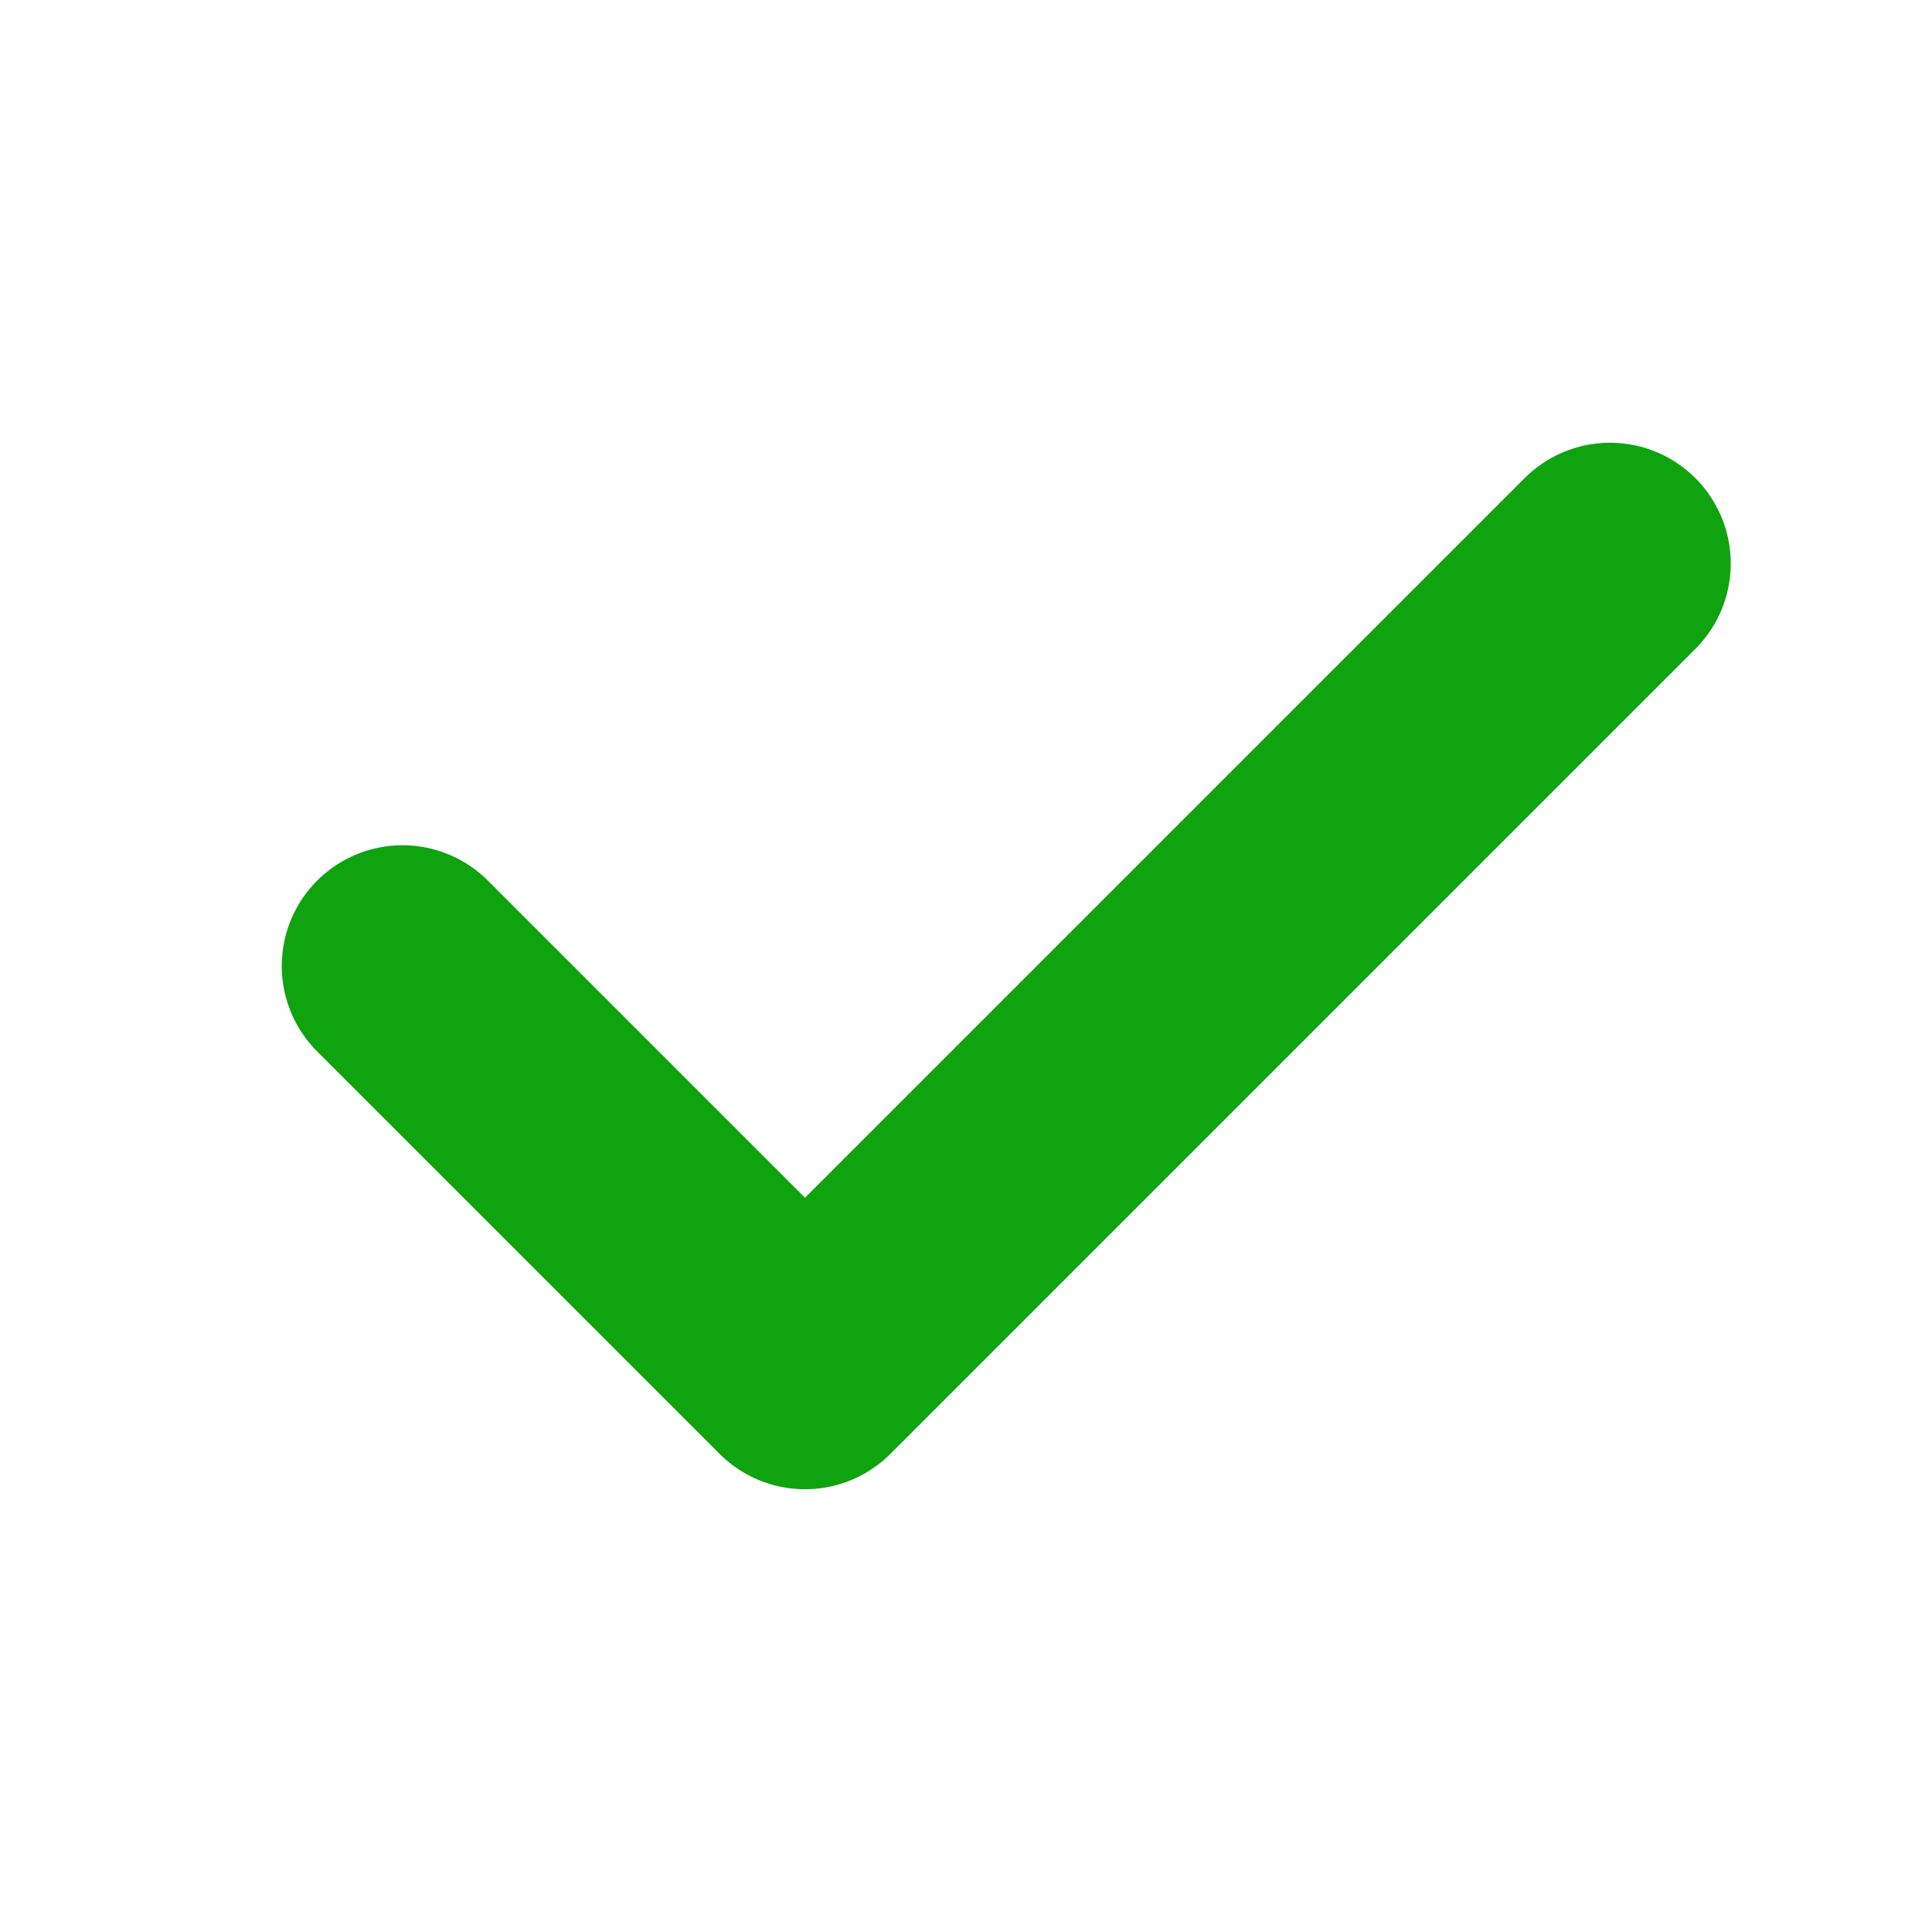
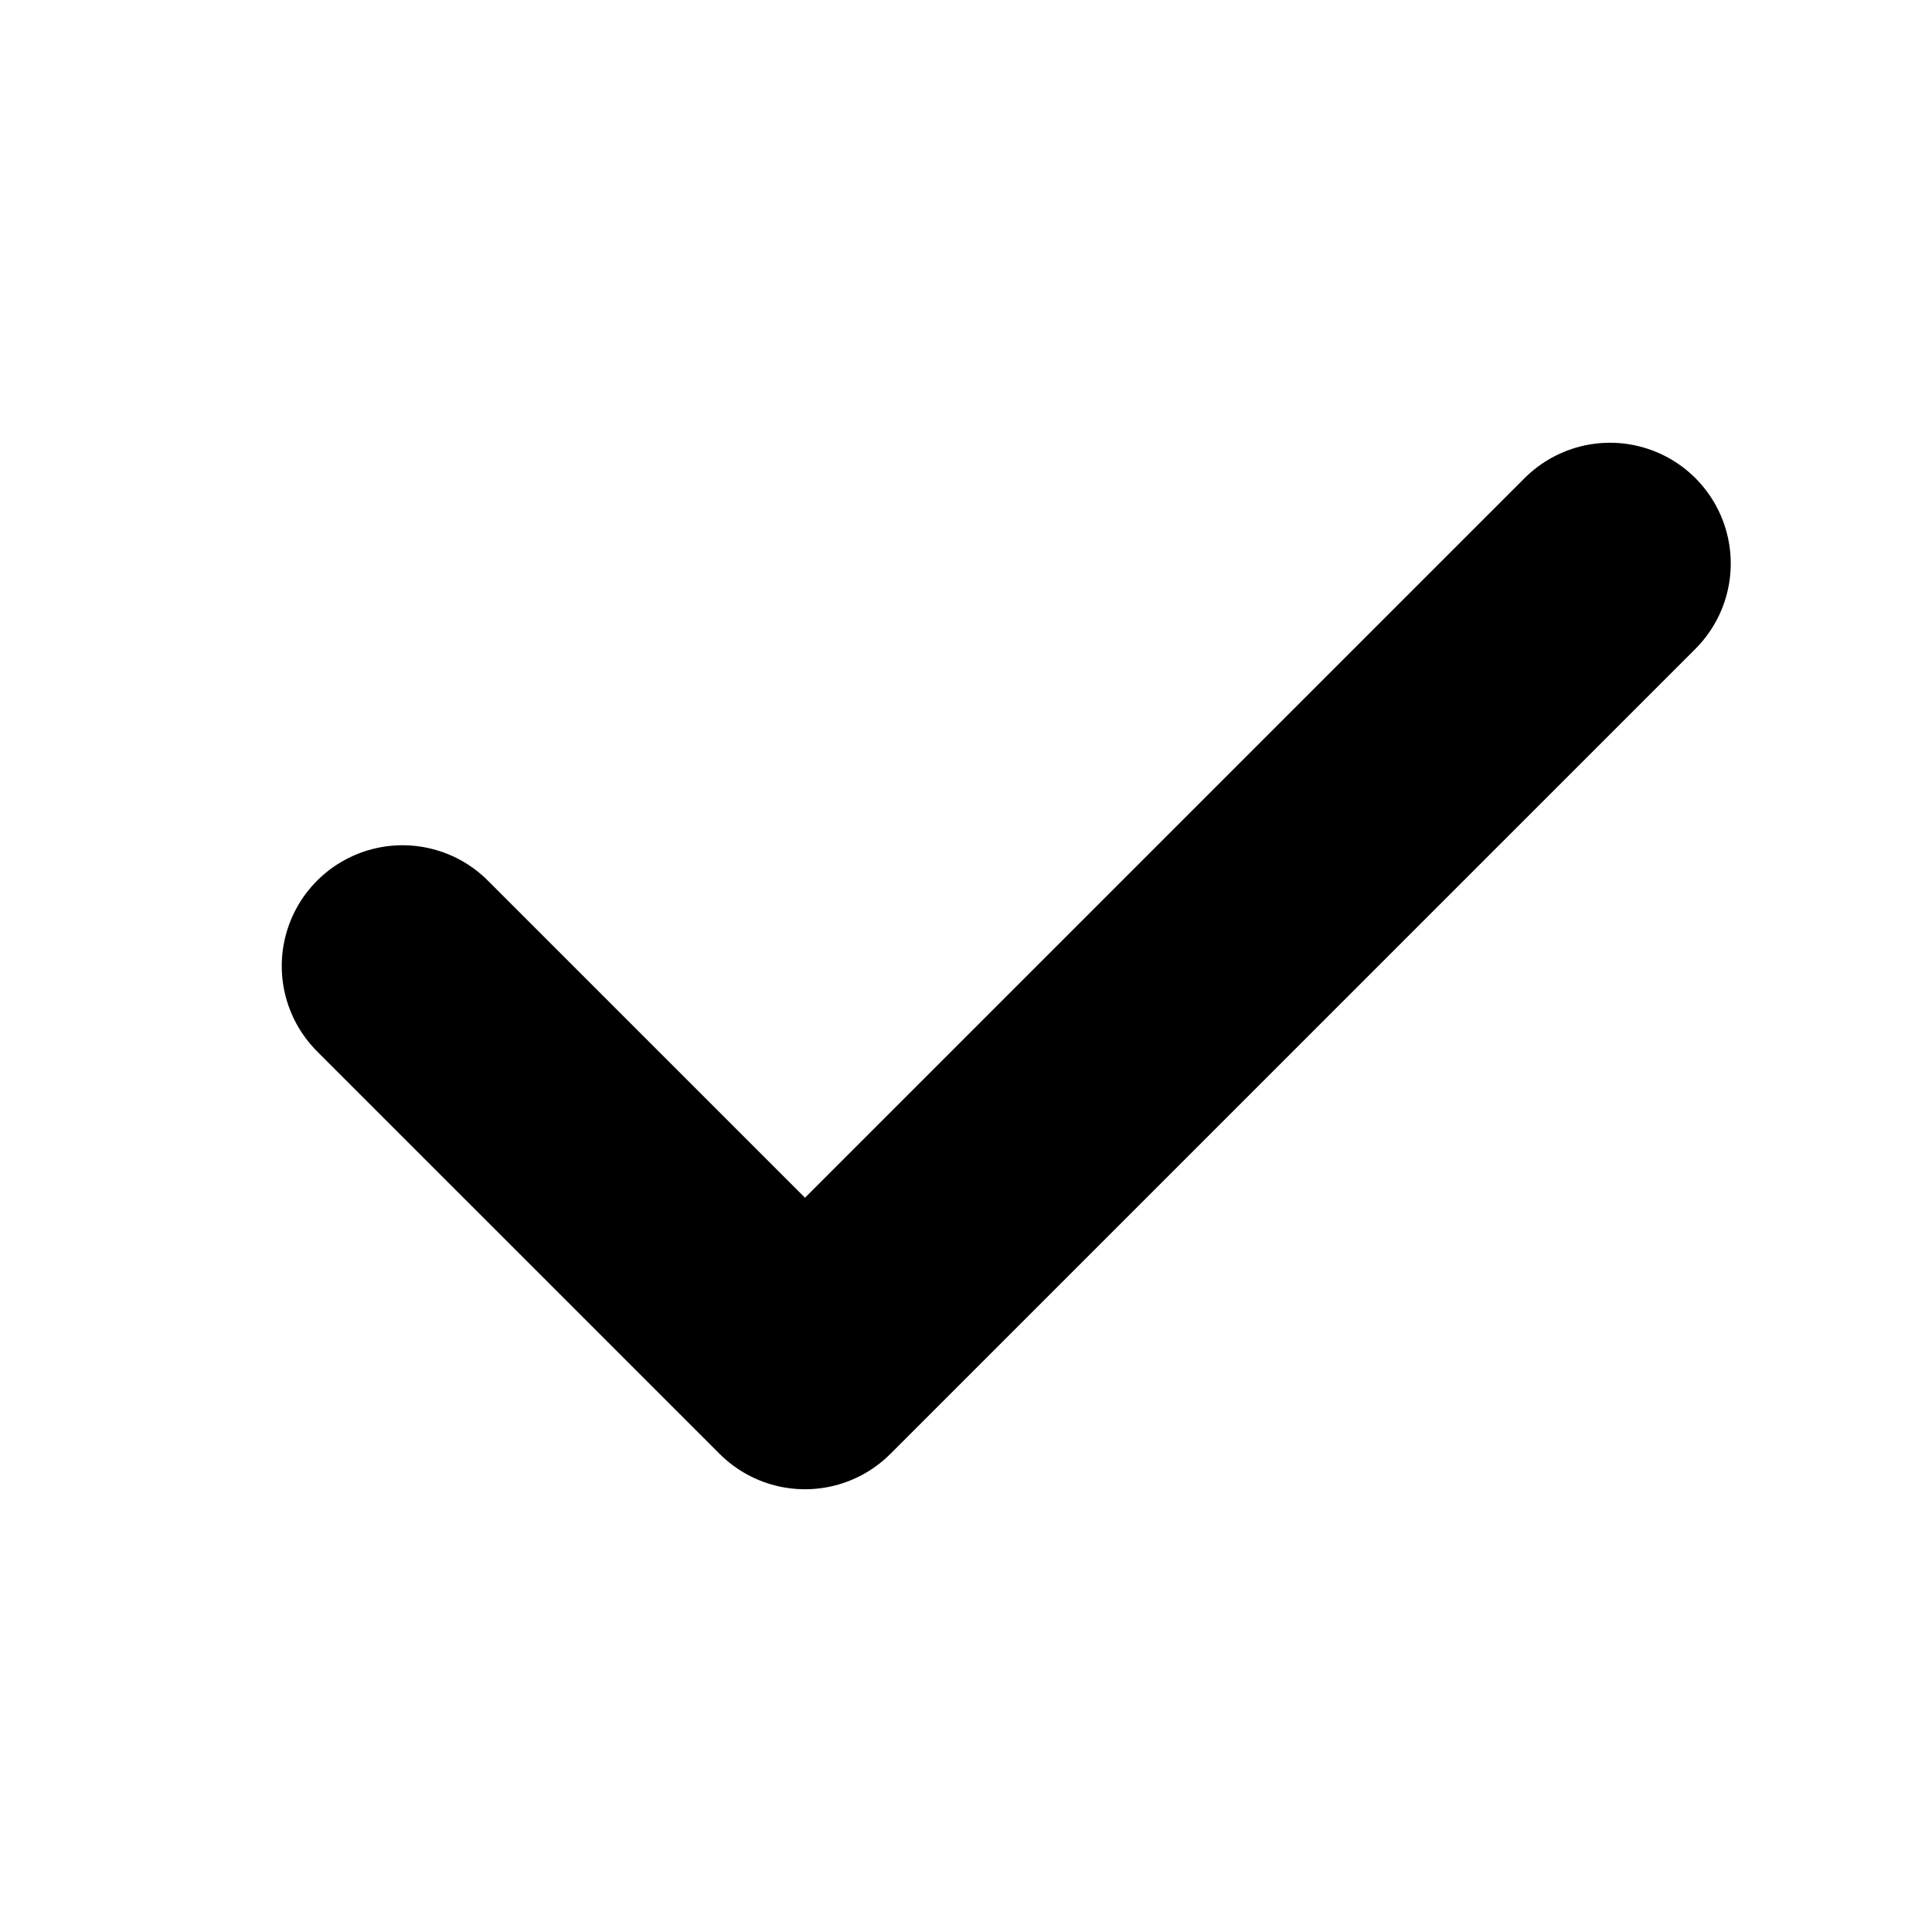
- <svg xmlns="http://www.w3.org/2000/svg" width="24" height="24" viewBox="0 0 24 24" fill="none" stroke="rgb(16, 163, 16)" stroke-width="3" stroke-linecap="round" stroke-linejoin="round" class="icon icon-tabler icons-tabler-outline icon-tabler-check">
+ <svg xmlns="http://www.w3.org/2000/svg" width="24" height="24" viewBox="0 0 24 24" fill="none" stroke="currentColor" stroke-width="3" stroke-linecap="round" stroke-linejoin="round" class="icon icon-tabler icons-tabler-outline icon-tabler-check">
  <path stroke="none" d="M0 0h24v24H0z" fill="none" />
  <path d="M5 12l5 5l10 -10" />
</svg>
